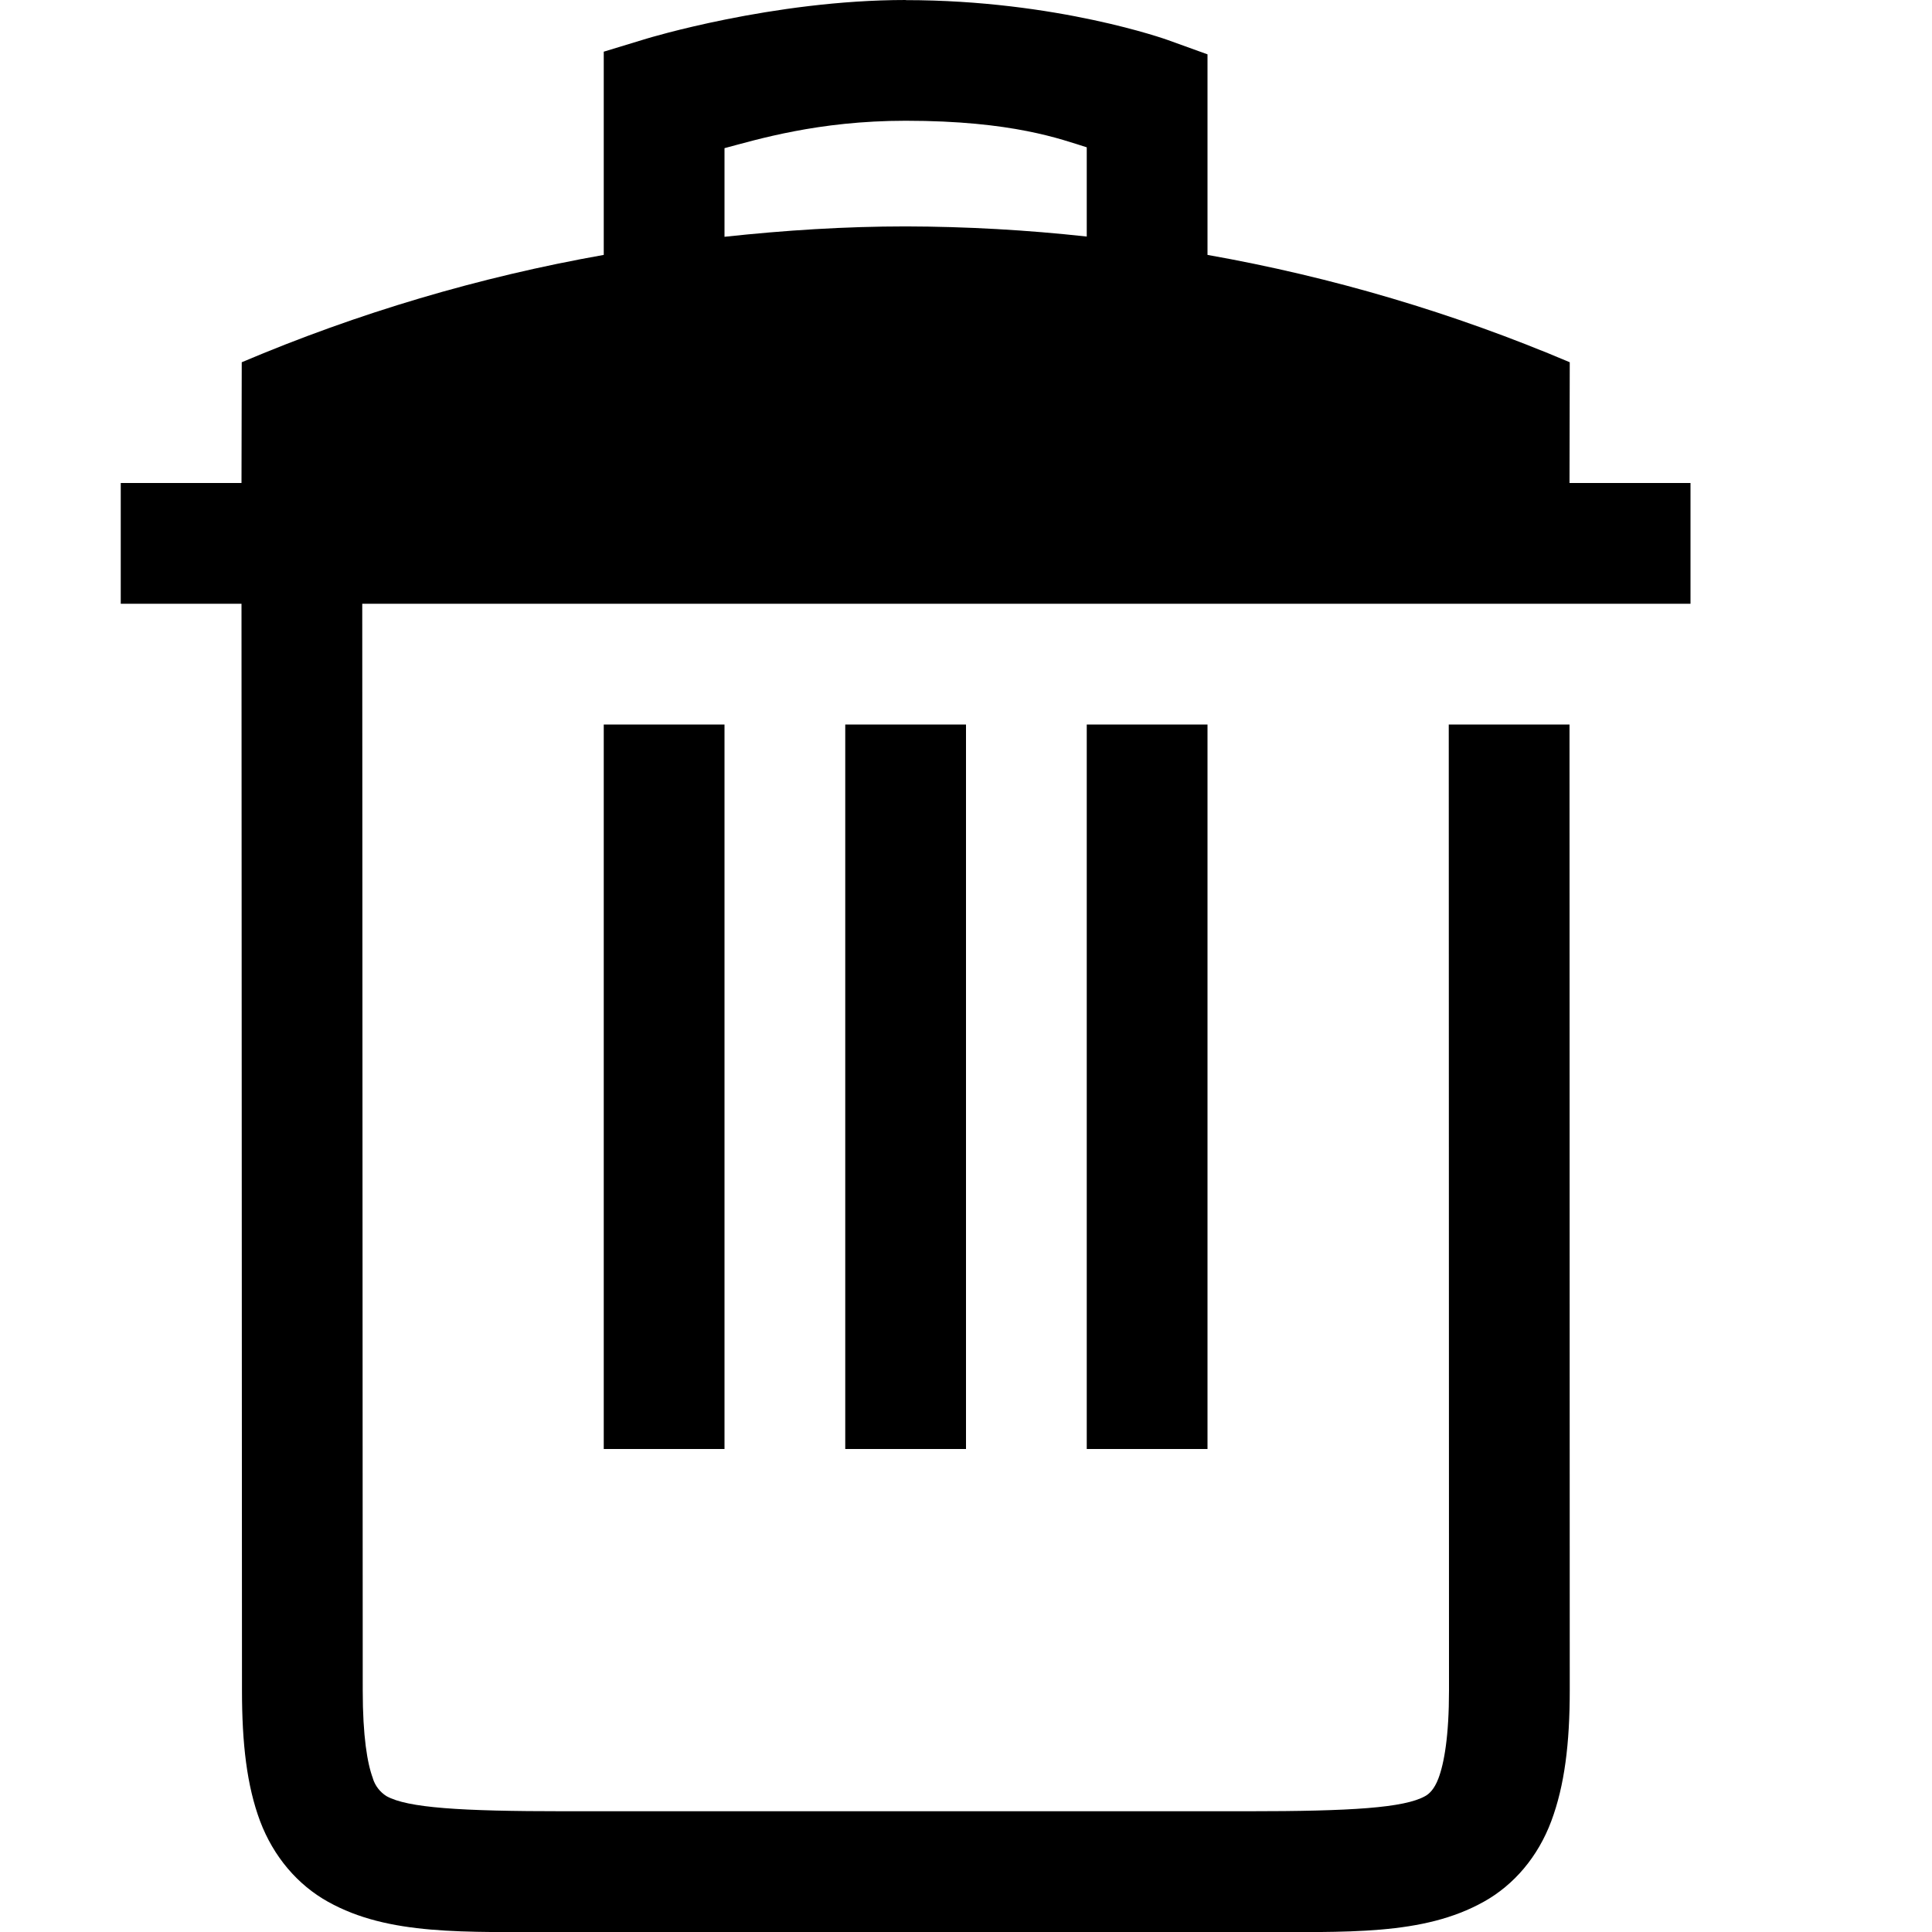
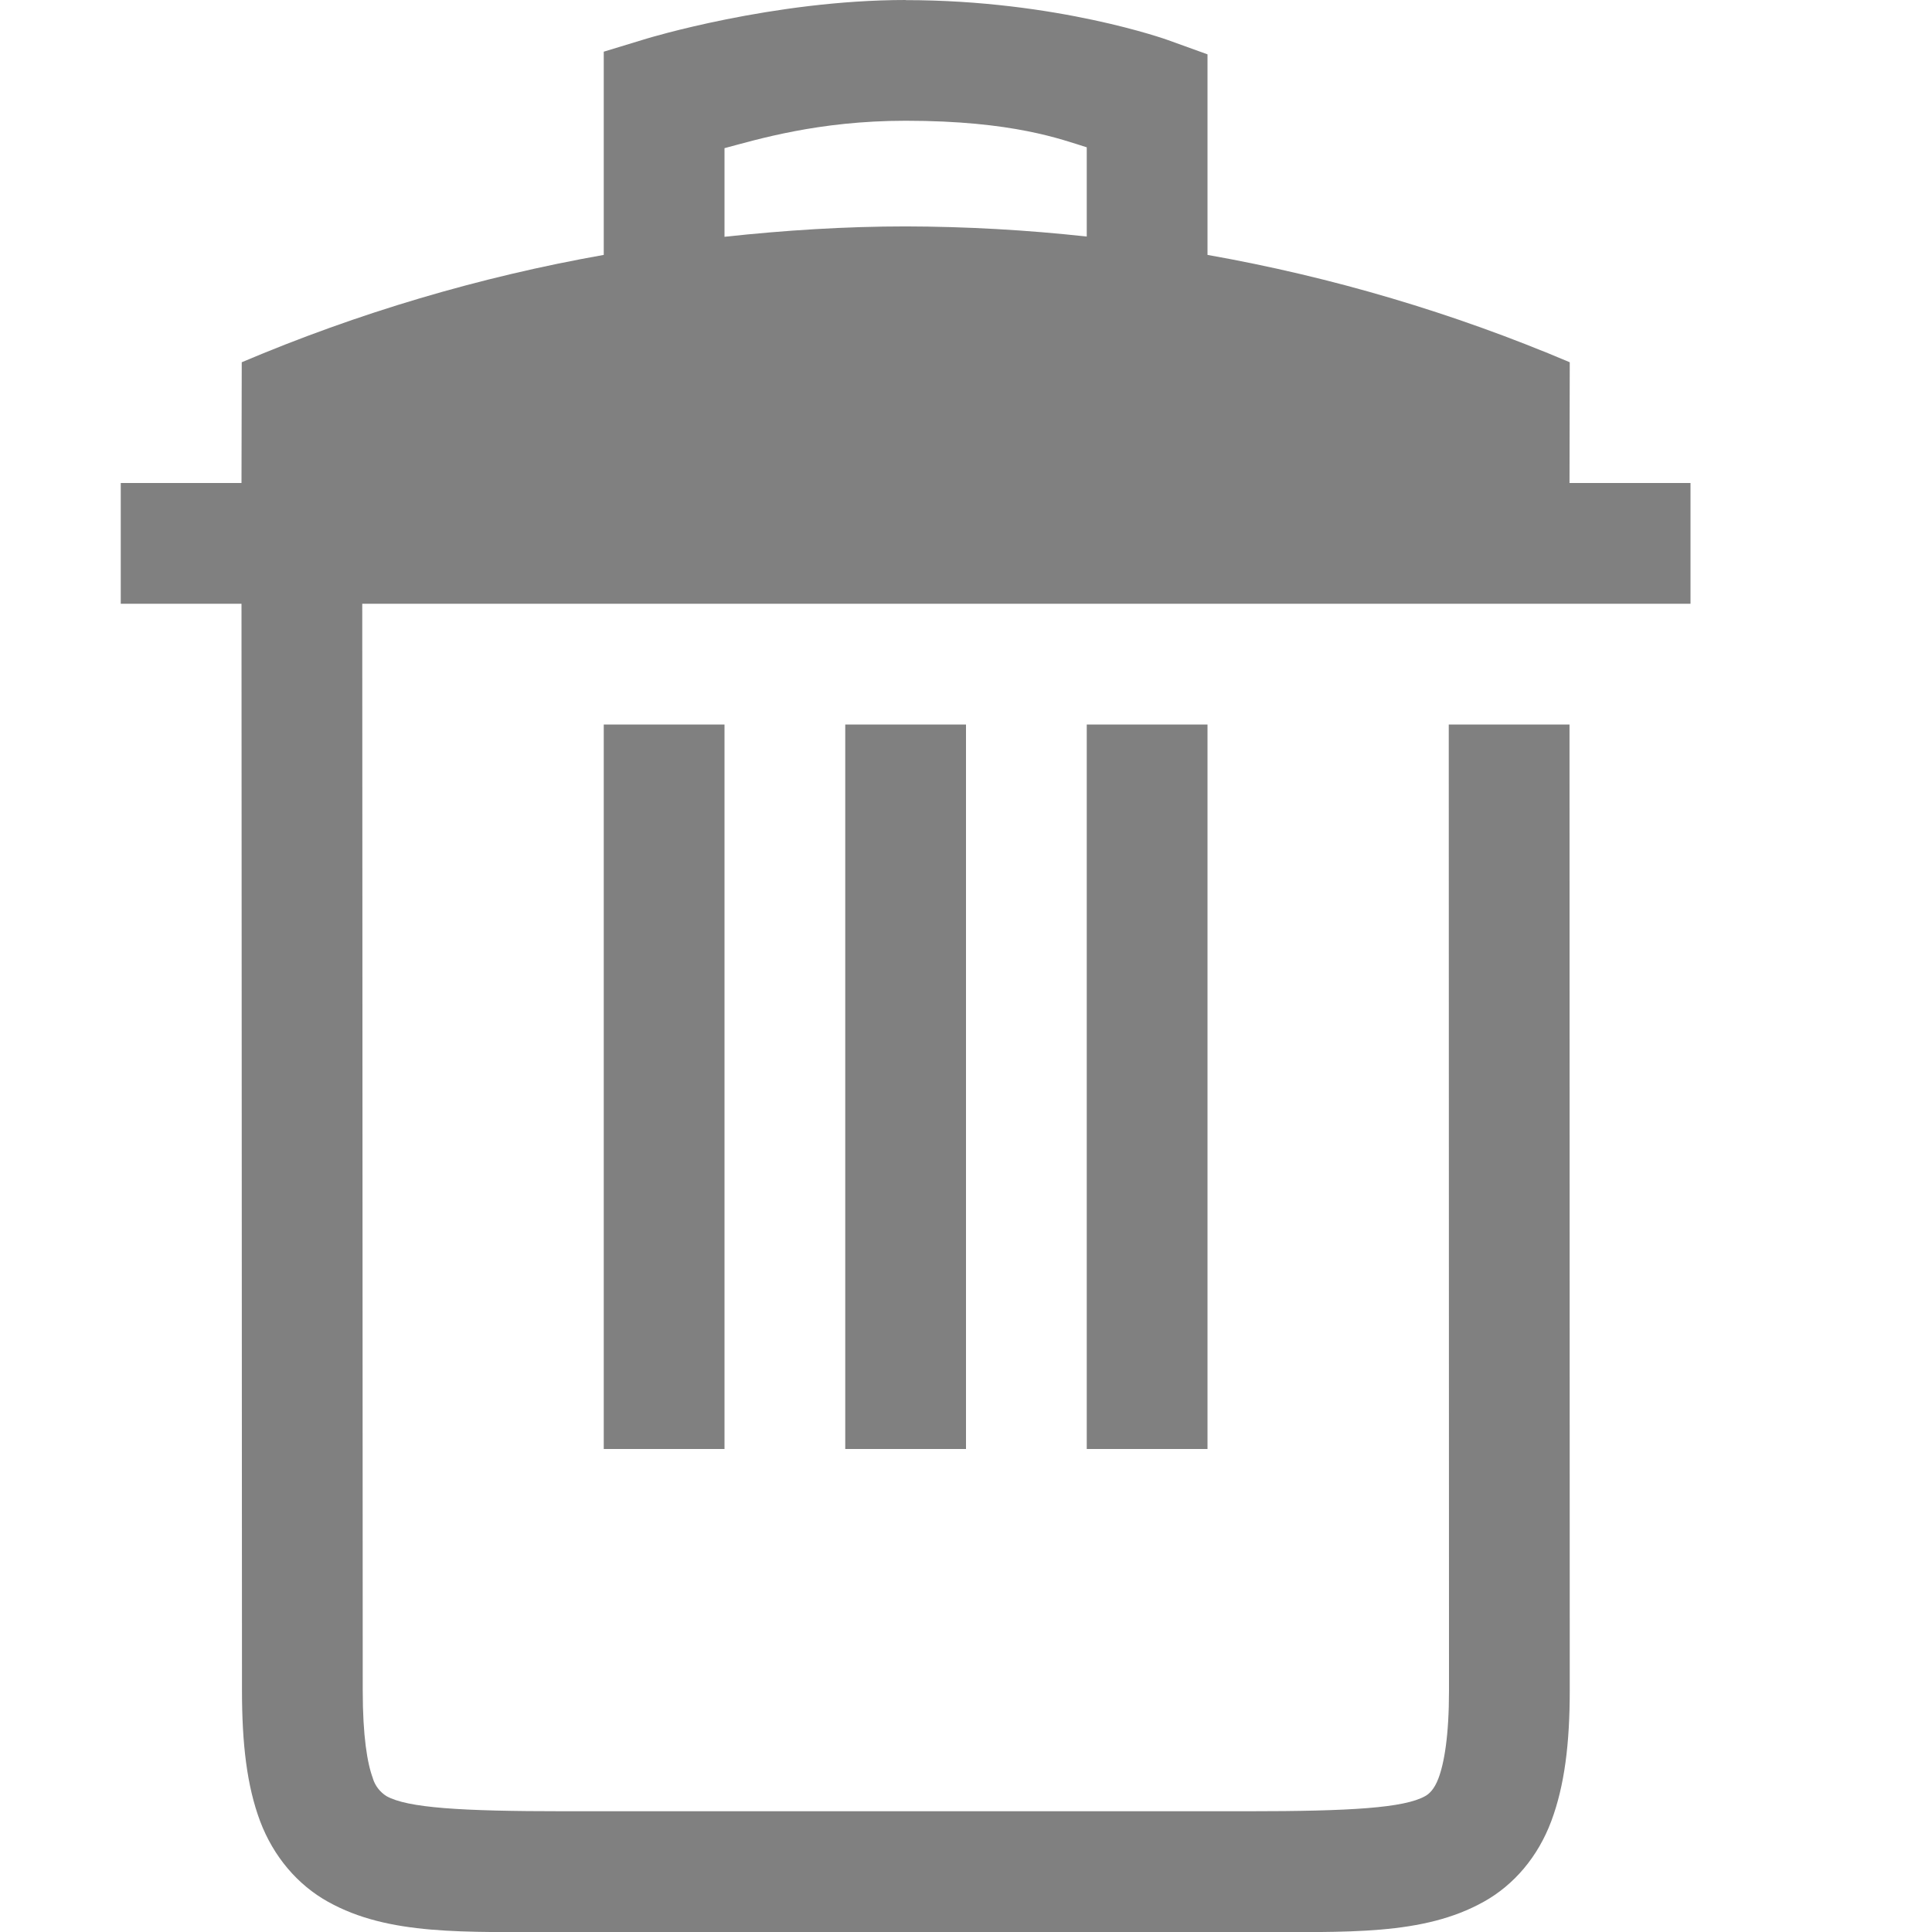
<svg xmlns="http://www.w3.org/2000/svg" viewBox="0 0 16 16" width="16" height="16">
-   <path fill="currentColor" d="M7.5 0C6.4 0 5.355.32 5.355.32L5 .428v1.683A13.88 13.88 0 0 0 2.002 3L2 4H1v1h1l.004 9c0 .439.04.788.15 1.082.111.294.311.528.563.668.503.28 1.12.25 1.953.25h5.664c.833 0 1.45.03 1.953-.25.252-.14.45-.374.56-.668.11-.294.153-.643.153-1.082l-.002-8h-1L12 14c0 .376-.04.603-.088.729-.034.09-.078.129-.11.146-.173.097-.611.125-1.468.125H4.67c-.857 0-1.295-.028-1.469-.125a.267.267 0 0 1-.113-.146v-.002c-.046-.122-.084-.348-.084-.727v-.002L3 5h11V4h-1.002L13 3a13.855 13.855 0 0 0-3-.889V.45L9.67.331S8.757.001 7.5.001zm0 1c.89 0 1.29.155 1.5.22v.739a14.05 14.05 0 0 0-1.498-.084c-.502 0-1.003.032-1.502.086v-.734C6.266 1.157 6.772 1 7.5 1zM5 6v6h1V6zm2 0v6h1V6zm2 0v6h1V6z" />
+   <path d="M7.5 0C6.4 0 5.355.32 5.355.32L5 .428v1.683A13.88 13.88 0 0 0 2.002 3L2 4H1v1h1l.004 9c0 .439.04.788.15 1.082.111.294.311.528.563.668.503.28 1.12.25 1.953.25h5.664c.833 0 1.45.03 1.953-.25.252-.14.45-.374.56-.668.11-.294.153-.643.153-1.082l-.002-8h-1L12 14c0 .376-.04.603-.088.729-.034.09-.078.129-.11.146-.173.097-.611.125-1.468.125H4.67c-.857 0-1.295-.028-1.469-.125a.267.267 0 0 1-.113-.146v-.002c-.046-.122-.084-.348-.084-.727v-.002L3 5h11V4h-1.002L13 3a13.855 13.855 0 0 0-3-.889V.45L9.67.331S8.757.001 7.5.001zm0 1c.89 0 1.29.155 1.5.22v.739a14.05 14.05 0 0 0-1.498-.084c-.502 0-1.003.032-1.502.086v-.734C6.266 1.157 6.772 1 7.5 1zM5 6v6h1V6zm2 0v6h1V6zm2 0v6h1V6z" style="font-feature-settings:normal;font-variant-alternates:normal;font-variant-caps:normal;font-variant-ligatures:none;font-variant-numeric:normal;font-variant-position:normal;isolation:auto;mix-blend-mode:normal;shape-padding:0;text-decoration-color:#000;text-decoration-line:none;text-decoration-style:solid;text-indent:0;text-transform:none" fill="gray" font-family="sans-serif" font-weight="400" overflow="visible" white-space="normal" />
</svg>
